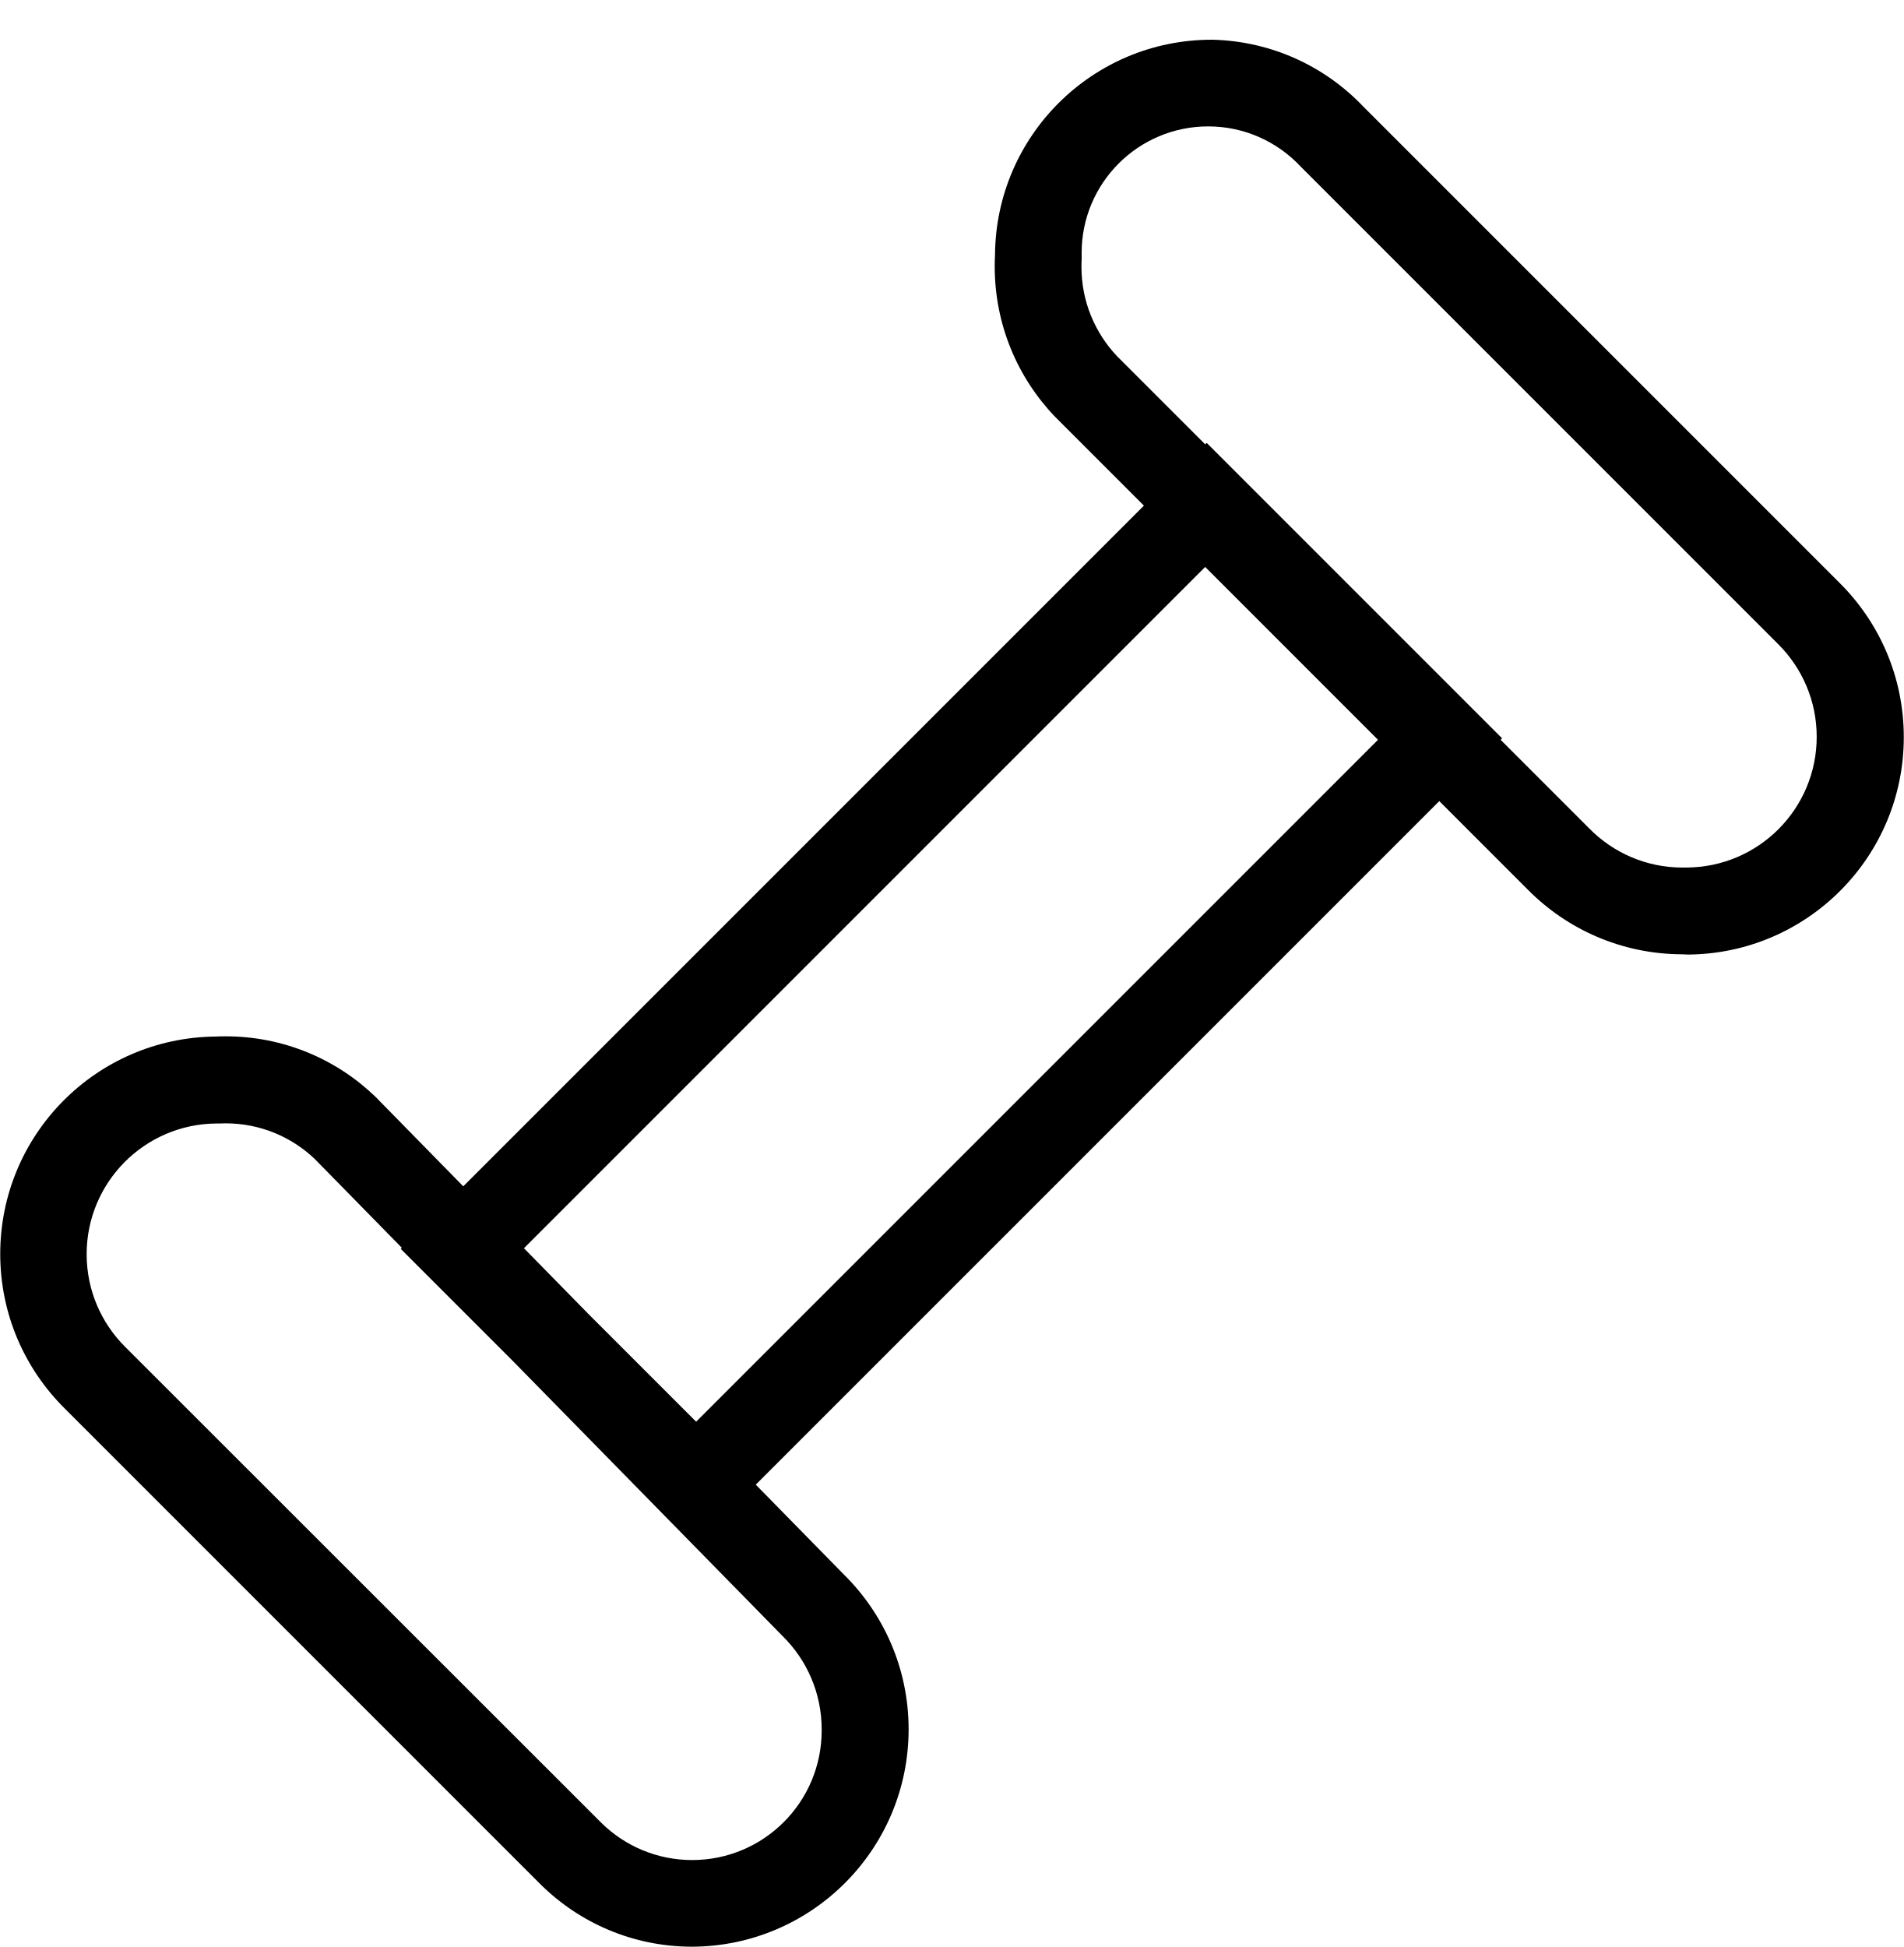
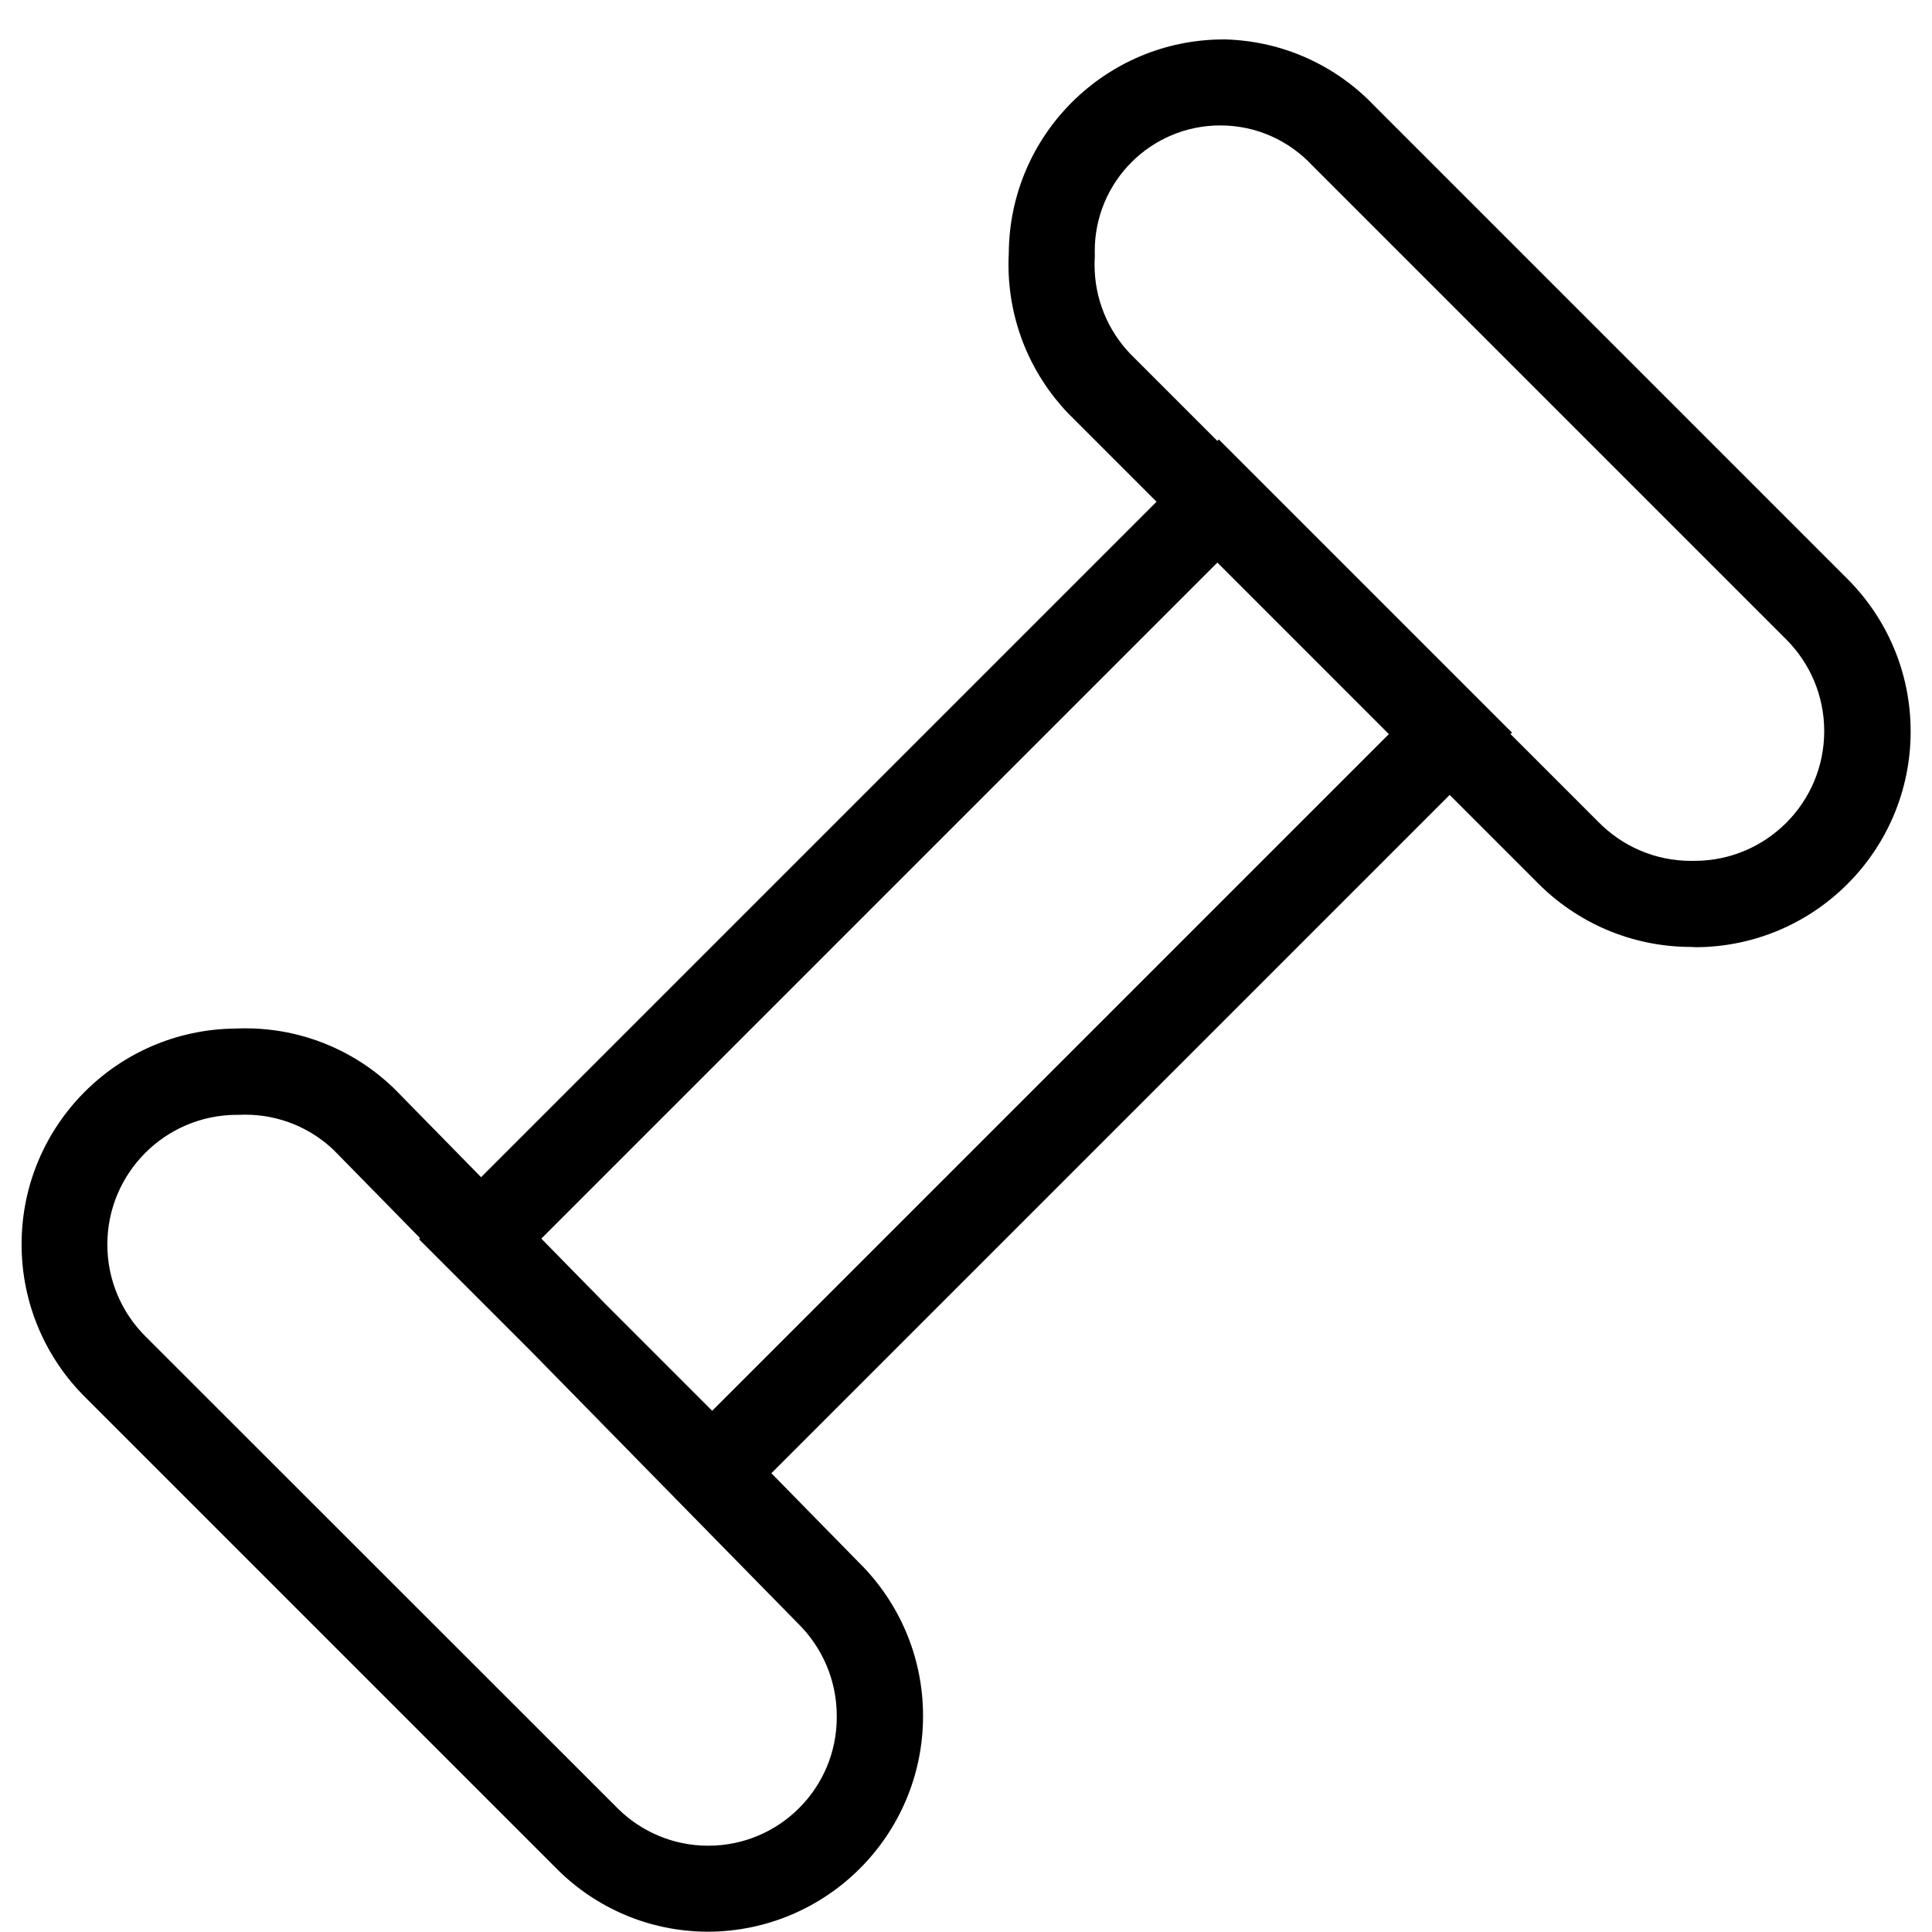
- <svg xmlns="http://www.w3.org/2000/svg" viewBox="0 0 1022.38 1045.491">
+ <svg xmlns="http://www.w3.org/2000/svg" width="24px" height="24px" viewBox="0 0 1022.38 1045.491">
  <path d="M903.4 512.434c-32.514-.076-61.904-13.396-83.07-34.85L566.365 223.572c-19.923-20.9-32.182-49.26-32.182-80.486 0-2.142.058-4.27.172-6.383l-.013.294c.396-63.965 52.34-115.665 116.362-115.665h.7c31.79.873 60.25 14.442 80.62 35.794l.043.046 256 256c21.198 21.137 34.313 50.37 34.313 82.666 0 64.246-51.9 116.37-116.06 116.734h-.034zM599.88 191.27l253.626 253.626c12.74 12.944 30.45 20.964 50.035 20.964.572 0 1.144-.007 1.714-.02h-.085.604c38.612-.2 69.836-31.548 69.836-70.19 0-19.398-7.87-36.96-20.59-49.663L698.554 89.52c-12.44-13.335-30.118-21.648-49.736-21.648-37.53 0-67.956 30.425-67.956 67.956 0 .657.01 1.31.028 1.963l-.002-.095v1.396c-.08 1.25-.125 2.71-.125 4.18 0 18.607 7.28 35.515 19.145 48.03l-.03-.03zm-228.445 854.063c-31.506-.08-60.04-12.73-80.866-33.203L34.583 756.146C13.3 734.996.126 705.704.126 673.336c0-64.083 51.637-116.106 115.573-116.73h.058c1.617-.08 3.51-.127 5.416-.127 31.107 0 59.353 12.25 80.177 32.19l-.04-.04.558.558 251.345 256.326c21.45 21.177 34.734 50.58 34.734 83.084 0 64.394-52.138 116.61-116.502 116.736h-.012zm-48.36-66.374c12.528 12.27 29.7 19.84 48.64 19.84 38.405 0 69.54-31.133 69.54-69.538 0-.103 0-.206-.002-.31v.017c.002-.106.002-.23.002-.354 0-19.587-8.012-37.303-20.938-50.048l-.334-.334-251.066-256c-12.426-11.783-29.255-19.028-47.776-19.028-1.204 0-2.4.03-3.59.09l.167-.006h-1.35c-38.612.2-69.836 31.55-69.836 70.19 0 19.4 7.87 36.96 20.59 49.664zm324.933-741.15l158.64 158.64-432.802 432.8-158.64-158.638zm92.813 158.64l-92.815-92.814L281.03 670.612l92.813 92.814z" />
</svg>
